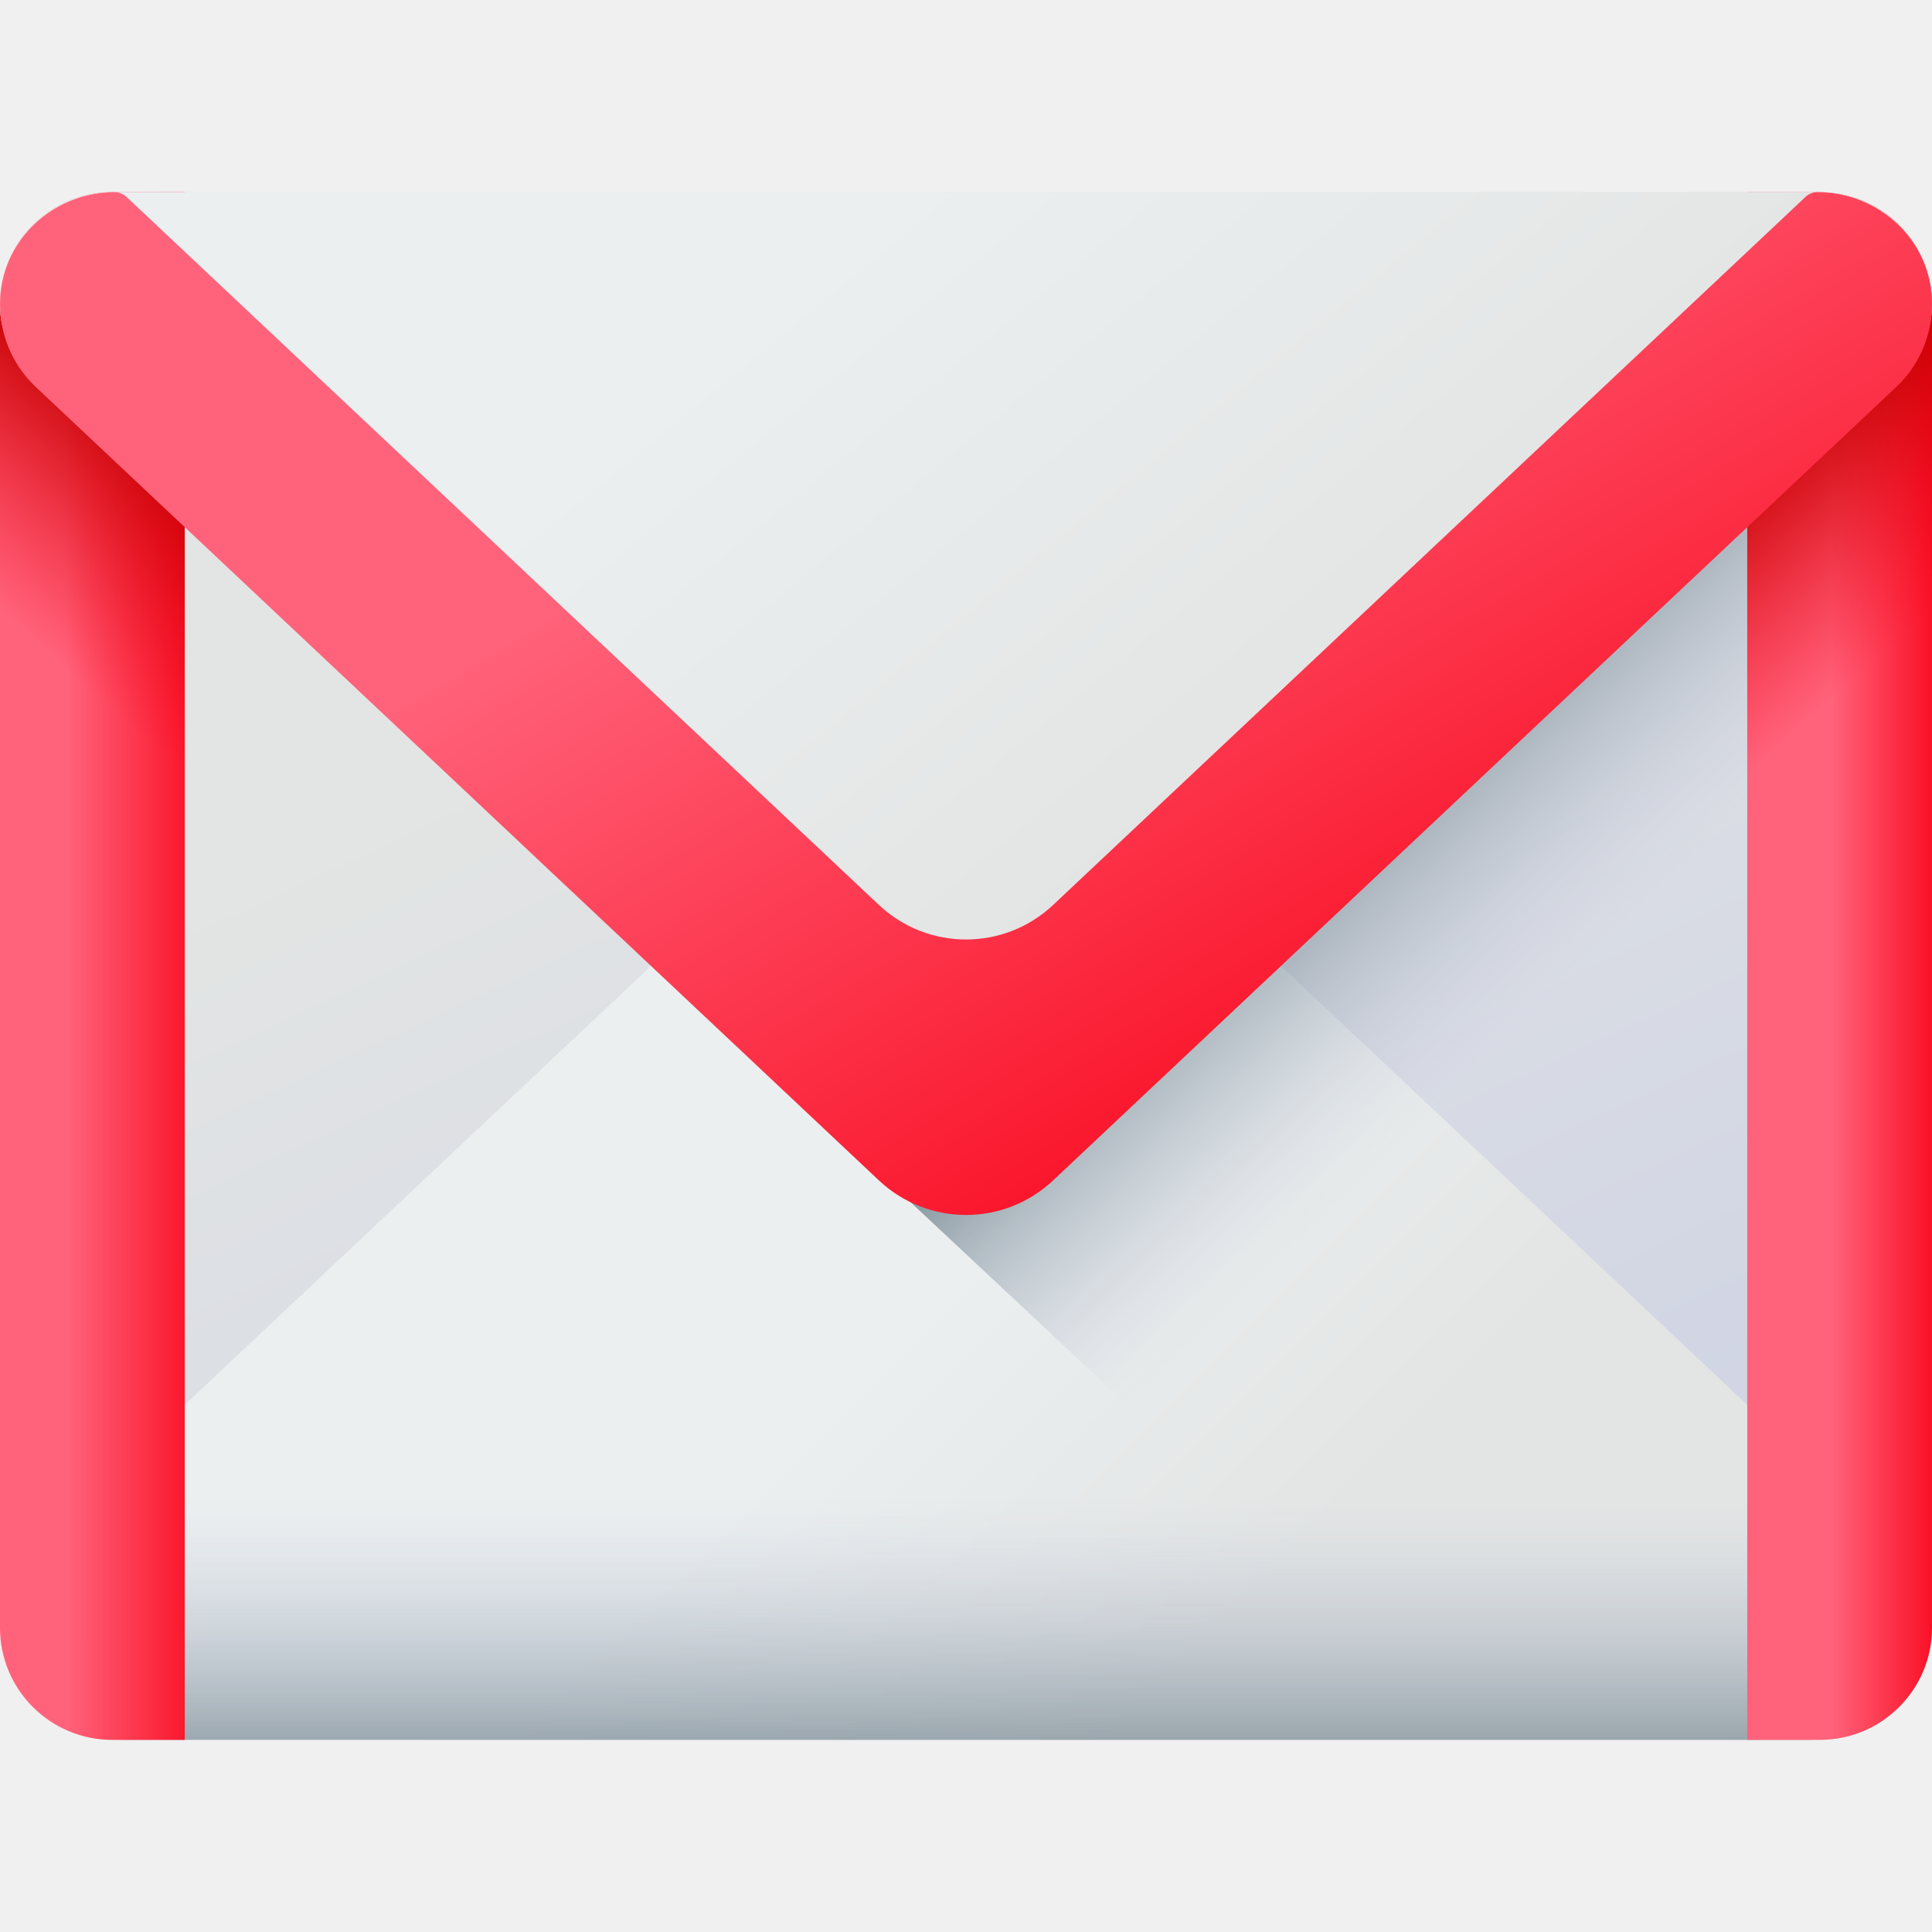
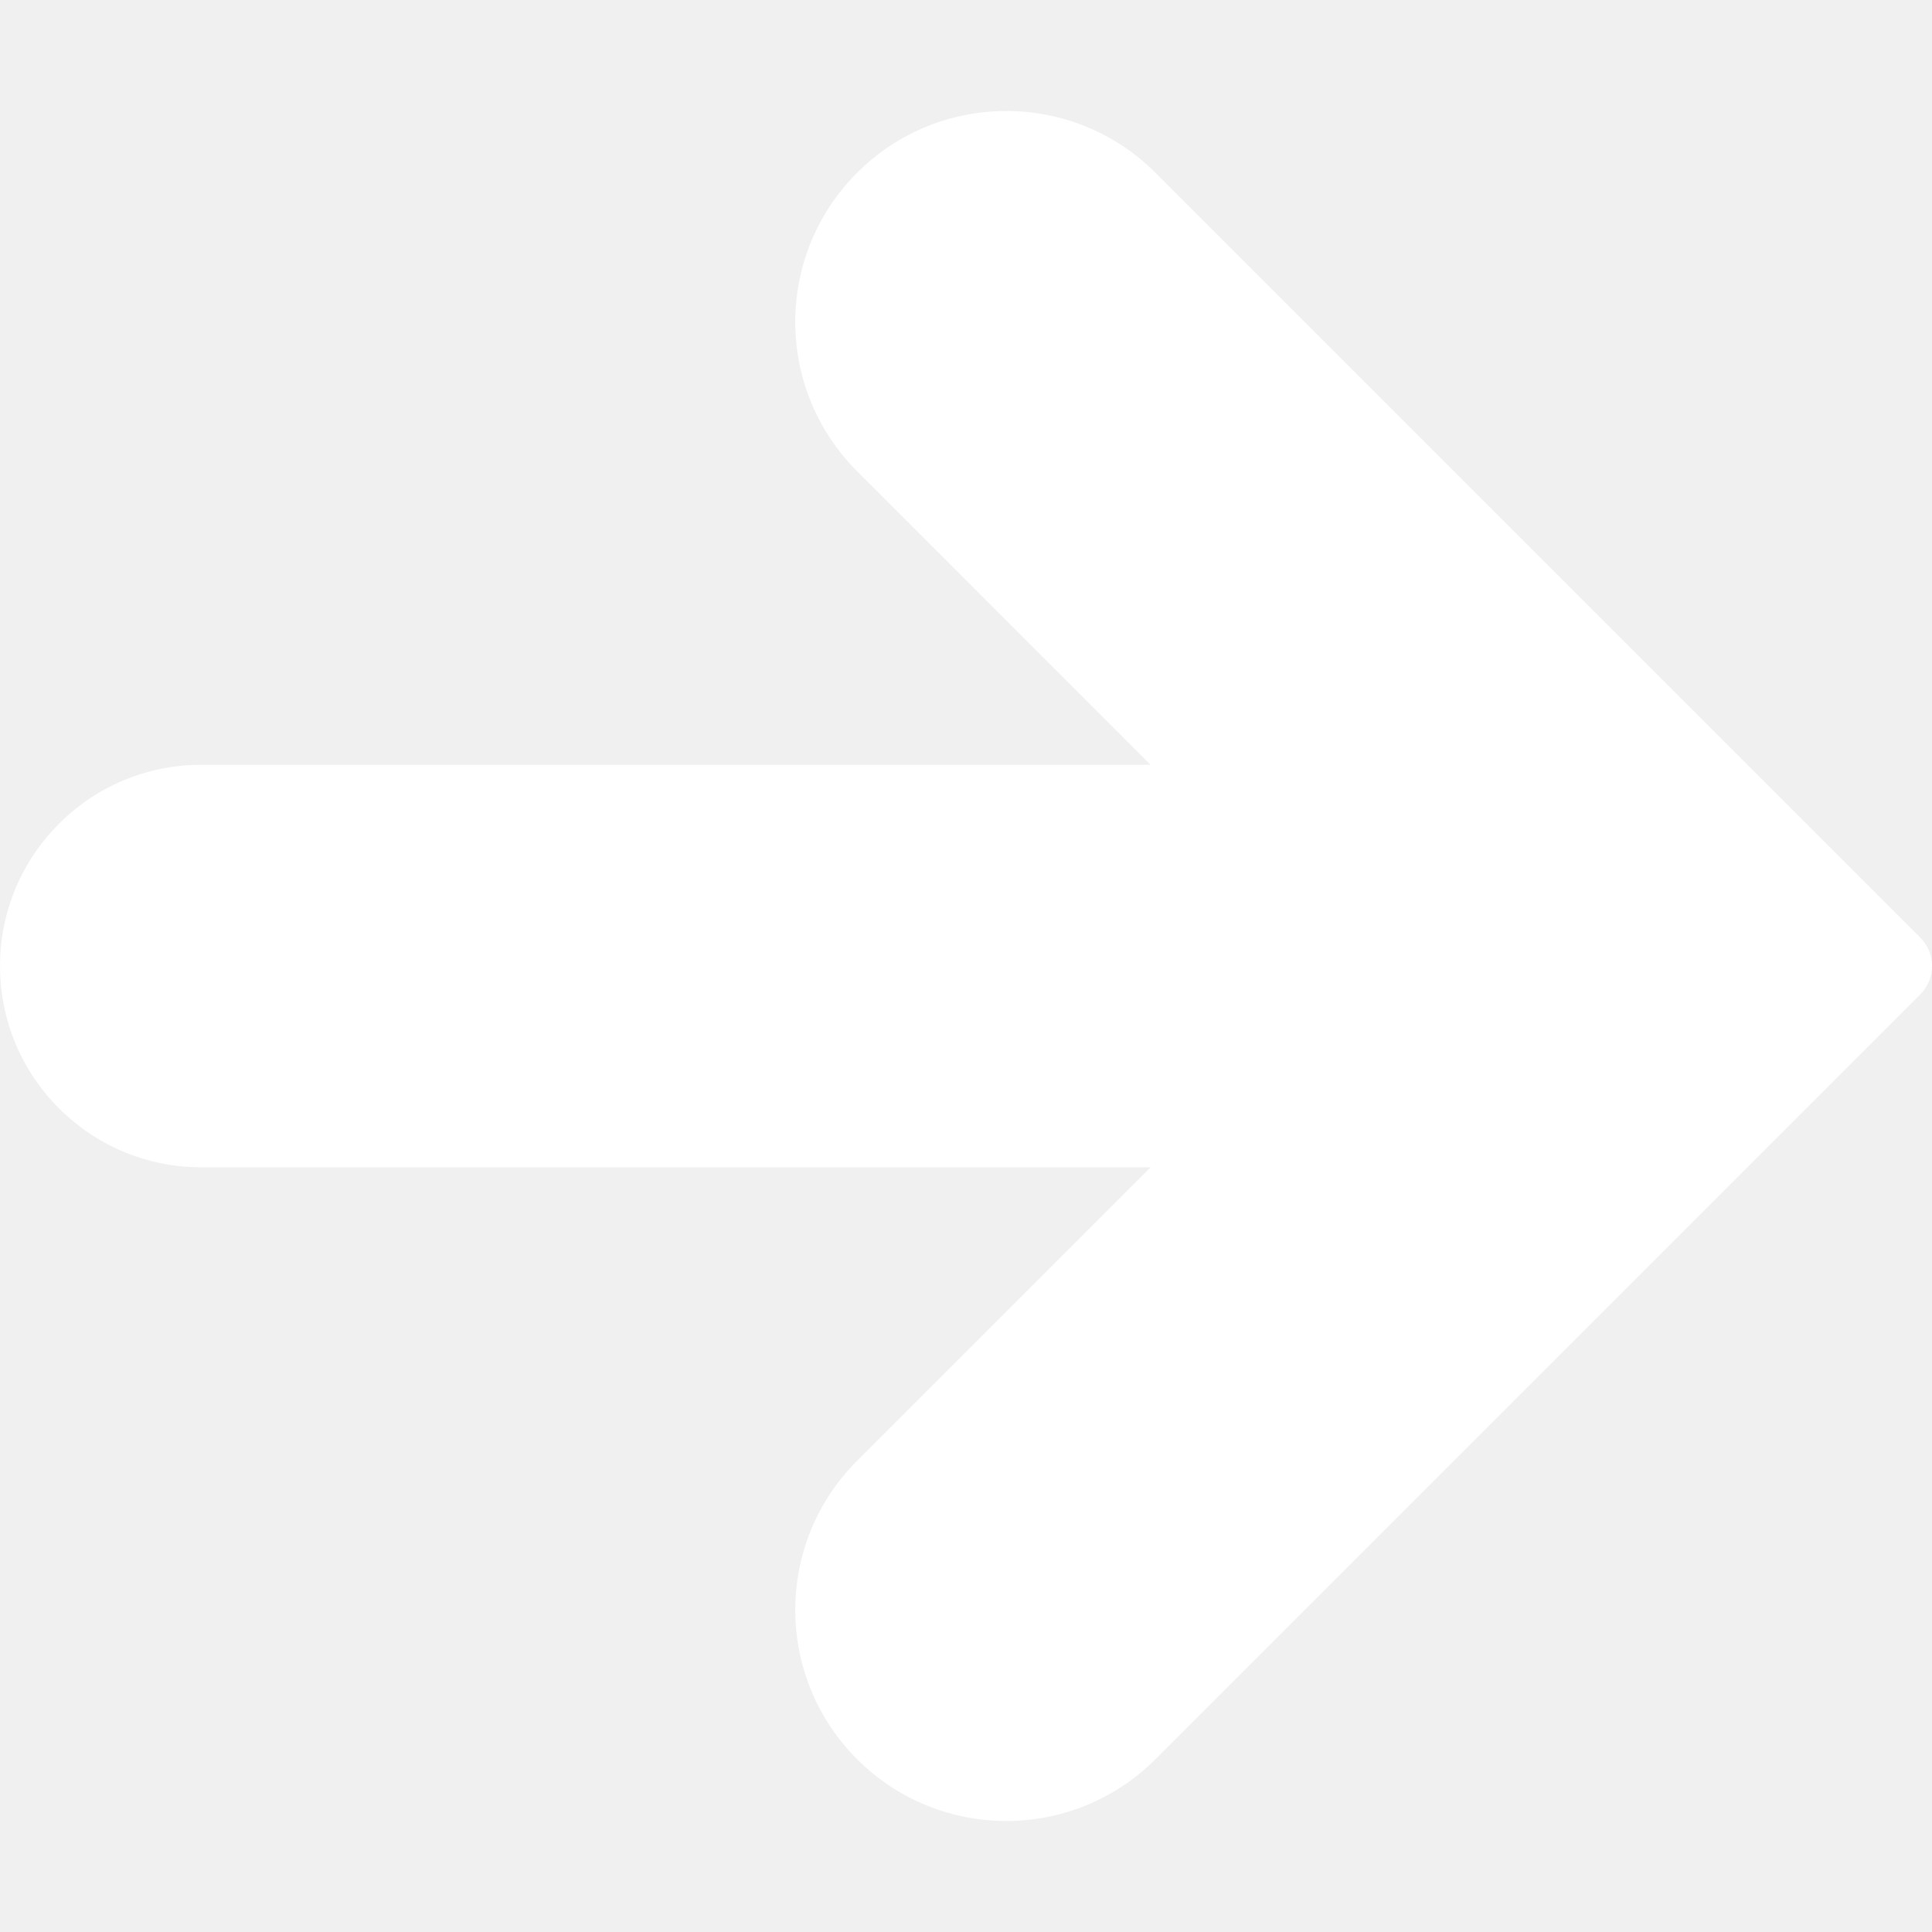
- <svg xmlns="http://www.w3.org/2000/svg" xmlns:xlink="http://www.w3.org/1999/xlink" width="512" height="512" enable-background="new 0 0 510 510" viewBox="0 0 510 510">
-   <linearGradient id="s" x1="218.97" x2="380.27" y1="158.34" y2="504.61" gradientUnits="userSpaceOnUse">
-     <stop stop-color="#e3e5e4" offset="0" />
-     <stop stop-color="#cbd0e4" offset="1" />
-   </linearGradient>
-   <linearGradient id="o">
-     <stop stop-color="#ebeff0" offset="0" />
-     <stop stop-color="#e3e5e4" offset="1" />
-   </linearGradient>
-   <linearGradient id="t" x1="207.04" x2="290.35" y1="381.65" y2="464.96" gradientUnits="userSpaceOnUse" xlink:href="#o" />
-   <linearGradient id="p">
-     <stop stop-color="#cbd0e4" stop-opacity="0" offset="0" />
-     <stop stop-color="#6a7d83" offset="1" />
-   </linearGradient>
-   <linearGradient id="u" x1="255" x2="255" y1="395.1" y2="480.64" gradientUnits="userSpaceOnUse" xlink:href="#p" />
-   <linearGradient id="a">
-     <stop stop-color="#ff637b" offset="0" />
-     <stop stop-color="#f90217" offset="1" />
-   </linearGradient>
-   <linearGradient id="v" x1="17.333" x2="58.022" y1="255" y2="255" gradientUnits="userSpaceOnUse" xlink:href="#a" />
-   <linearGradient id="w" x1="419.96" x2="357.29" y1="254.05" y2="188.05" gradientUnits="userSpaceOnUse" xlink:href="#p" />
-   <linearGradient id="x" x1="483.33" x2="514.67" y1="255" y2="255" gradientUnits="userSpaceOnUse" xlink:href="#a" />
-   <linearGradient id="q">
-     <stop stop-color="#f90217" stop-opacity="0" offset="0" />
-     <stop stop-color="#e7010f" stop-opacity=".267" offset=".267" />
-     <stop stop-color="#ce0004" stop-opacity=".723" offset=".723" />
-     <stop stop-color="#c50000" offset="1" />
-   </linearGradient>
-   <linearGradient id="y" x1="500.77" x2="458.77" y1="169.55" y2="122.05" gradientUnits="userSpaceOnUse" xlink:href="#q" />
-   <linearGradient id="z" x1="962" x2="920" y1="169.55" y2="122.05" gradientTransform="matrix(-1 0 0 1 971.23 0)" gradientUnits="userSpaceOnUse" xlink:href="#q" />
-   <linearGradient id="aa" x1="234.41" x2="346.19" y1="54.061" y2="189.69" gradientUnits="userSpaceOnUse" xlink:href="#o" />
-   <linearGradient id="r" x1="261.03" x2="390.36" y1="90.574" y2="308.57" gradientUnits="userSpaceOnUse" xlink:href="#a" />
-   <path d="m462.39 459.28h-414.79c-16.351 0-29.607-13.256-29.607-29.608l-18-349.35c0-16.352 13.256-29.607 29.607-29.607h450.78c16.352 0 29.607 13.256 29.607 29.607l-18 349.35c1e-3 16.352-13.255 29.608-29.606 29.608z" fill="url(#s)" />
-   <path d="m480.39 459.28h-450.79c-16.351 0-29.607-13.256-29.607-29.608 0-8.258 3.41-16.149 9.423-21.808l222.58-209.46c12.918-12.156 33.066-12.156 45.984 0l222.58 209.46c6.014 5.659 9.423 13.55 9.423 21.808 0 16.352-13.256 29.608-29.607 29.608z" fill="url(#t)" />
-   <path d="m4.235 352.96v76.711c0 16.352 13.036 29.607 29.116 29.607h443.3c16.08 0 29.116-13.256 29.116-29.607v-76.711z" fill="url(#u)" />
-   <path d="m0 80.326v349.35c0 16.352 13.256 29.607 29.607 29.607h19.16v-408.56h-19.16c-16.351 0-29.607 13.256-29.607 29.608z" fill="url(#v)" />
-   <path d="m10.423 102.13 381.58 357.15h88.393c16.352 0 29.607-13.256 29.607-29.607v-349.35c0-16.352-13.256-27.607-29.607-27.607h-450.79c-16.351-1e-3 -28.607 11.255-28.607 27.607 0 8.257 3.41 16.148 9.423 21.807z" fill="url(#w)" />
-   <path d="m510 80.326v349.35c0 16.352-13.256 29.607-29.607 29.607h-19.16v-408.56h19.16c16.351 0 29.607 13.256 29.607 29.608z" fill="url(#x)" />
-   <path d="m480.39 52.718h-19.16v181h48.767v-151.39c0-16.352-13.256-29.608-29.607-29.608z" fill="url(#y)" />
-   <path d="m29.607 52.718h19.16v181h-48.767v-151.39c0-16.352 13.256-29.608 29.607-29.608z" fill="url(#z)" />
-   <path d="m480.39 50.718h-450.79c-16.351 0-29.607 13.256-29.607 29.608 0 8.258 3.41 13.149 9.423 18.808l222.58 209.46c12.918 12.156 33.066 12.156 45.984 0l222.58-209.47c6.013-5.659 9.423-10.55 9.423-18.807 0-16.352-13.256-29.608-29.607-29.608z" fill="url(#aa)" />
-   <path d="m479.78 50.718c-1.179 0-2.313 0.45-3.171 1.257l-198.61 186.91c-12.918 12.156-33.066 12.156-45.984 0l-198.61-186.9c-0.858-0.808-1.993-1.258-3.171-1.258-15.107 0-28.248 11.079-30.018 26.082-1.121 9.503 2.351 18.873 9.216 25.333l222.58 209.46c12.918 12.156 33.066 12.156 45.984 0l222.58-209.46c6.865-6.461 10.337-15.83 9.216-25.333-1.771-15.003-14.912-26.082-30.019-26.082z" fill="url(#r)" />
+ <svg xmlns="http://www.w3.org/2000/svg" class="" width="512" height="512" enable-background="new 0 0 512 512" version="1.1" viewBox="0 0 512.01 512.01" xml:space="preserve">
+   <path class="" d="m306.22 45.796c-21.838-21.838-57.245-21.838-79.083 0s-21.838 57.245 0 79.083l77.781 77.803h-251.58c-29.455 0-53.333 23.878-53.333 53.333s23.878 53.333 53.333 53.333h251.58l-77.781 77.781c-21.838 21.838-21.838 57.245 0 79.083s57.245 21.838 79.083 0l202.67-202.67c4.164-4.165 4.164-10.917 0-15.083l-202.67-202.67z" fill="#fff" style="" data-original="#ff9800" />
</svg>
